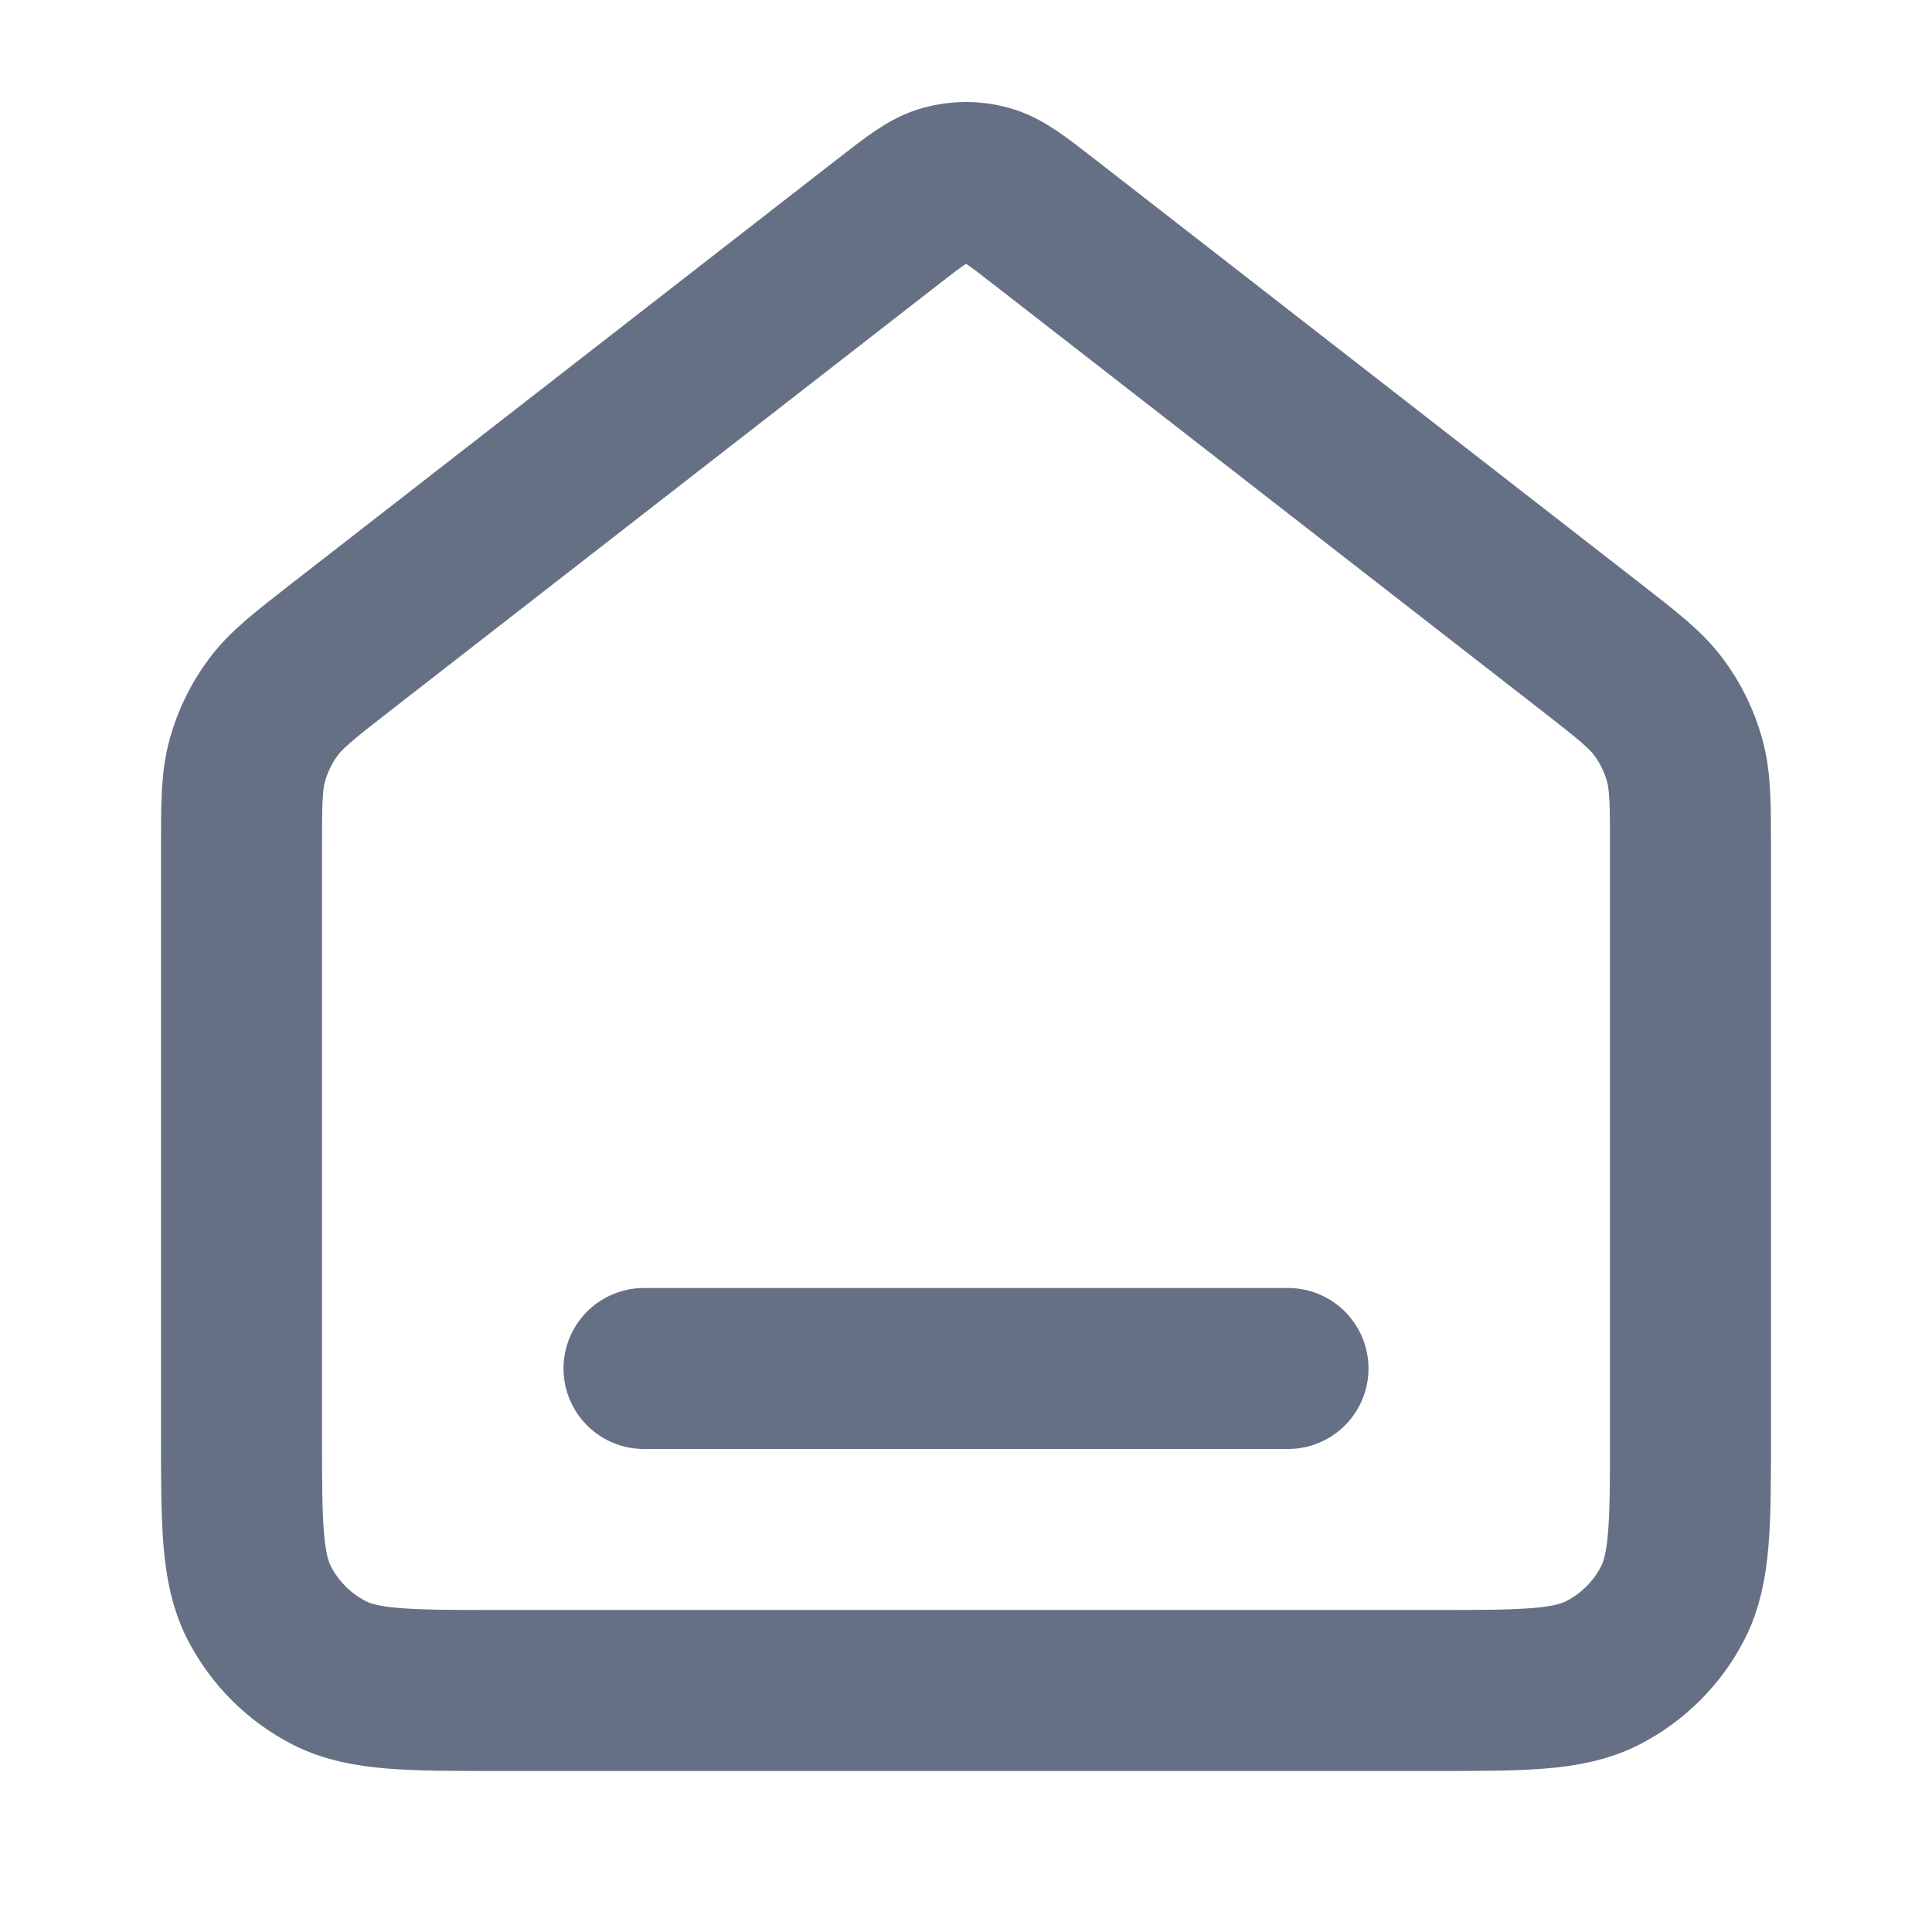
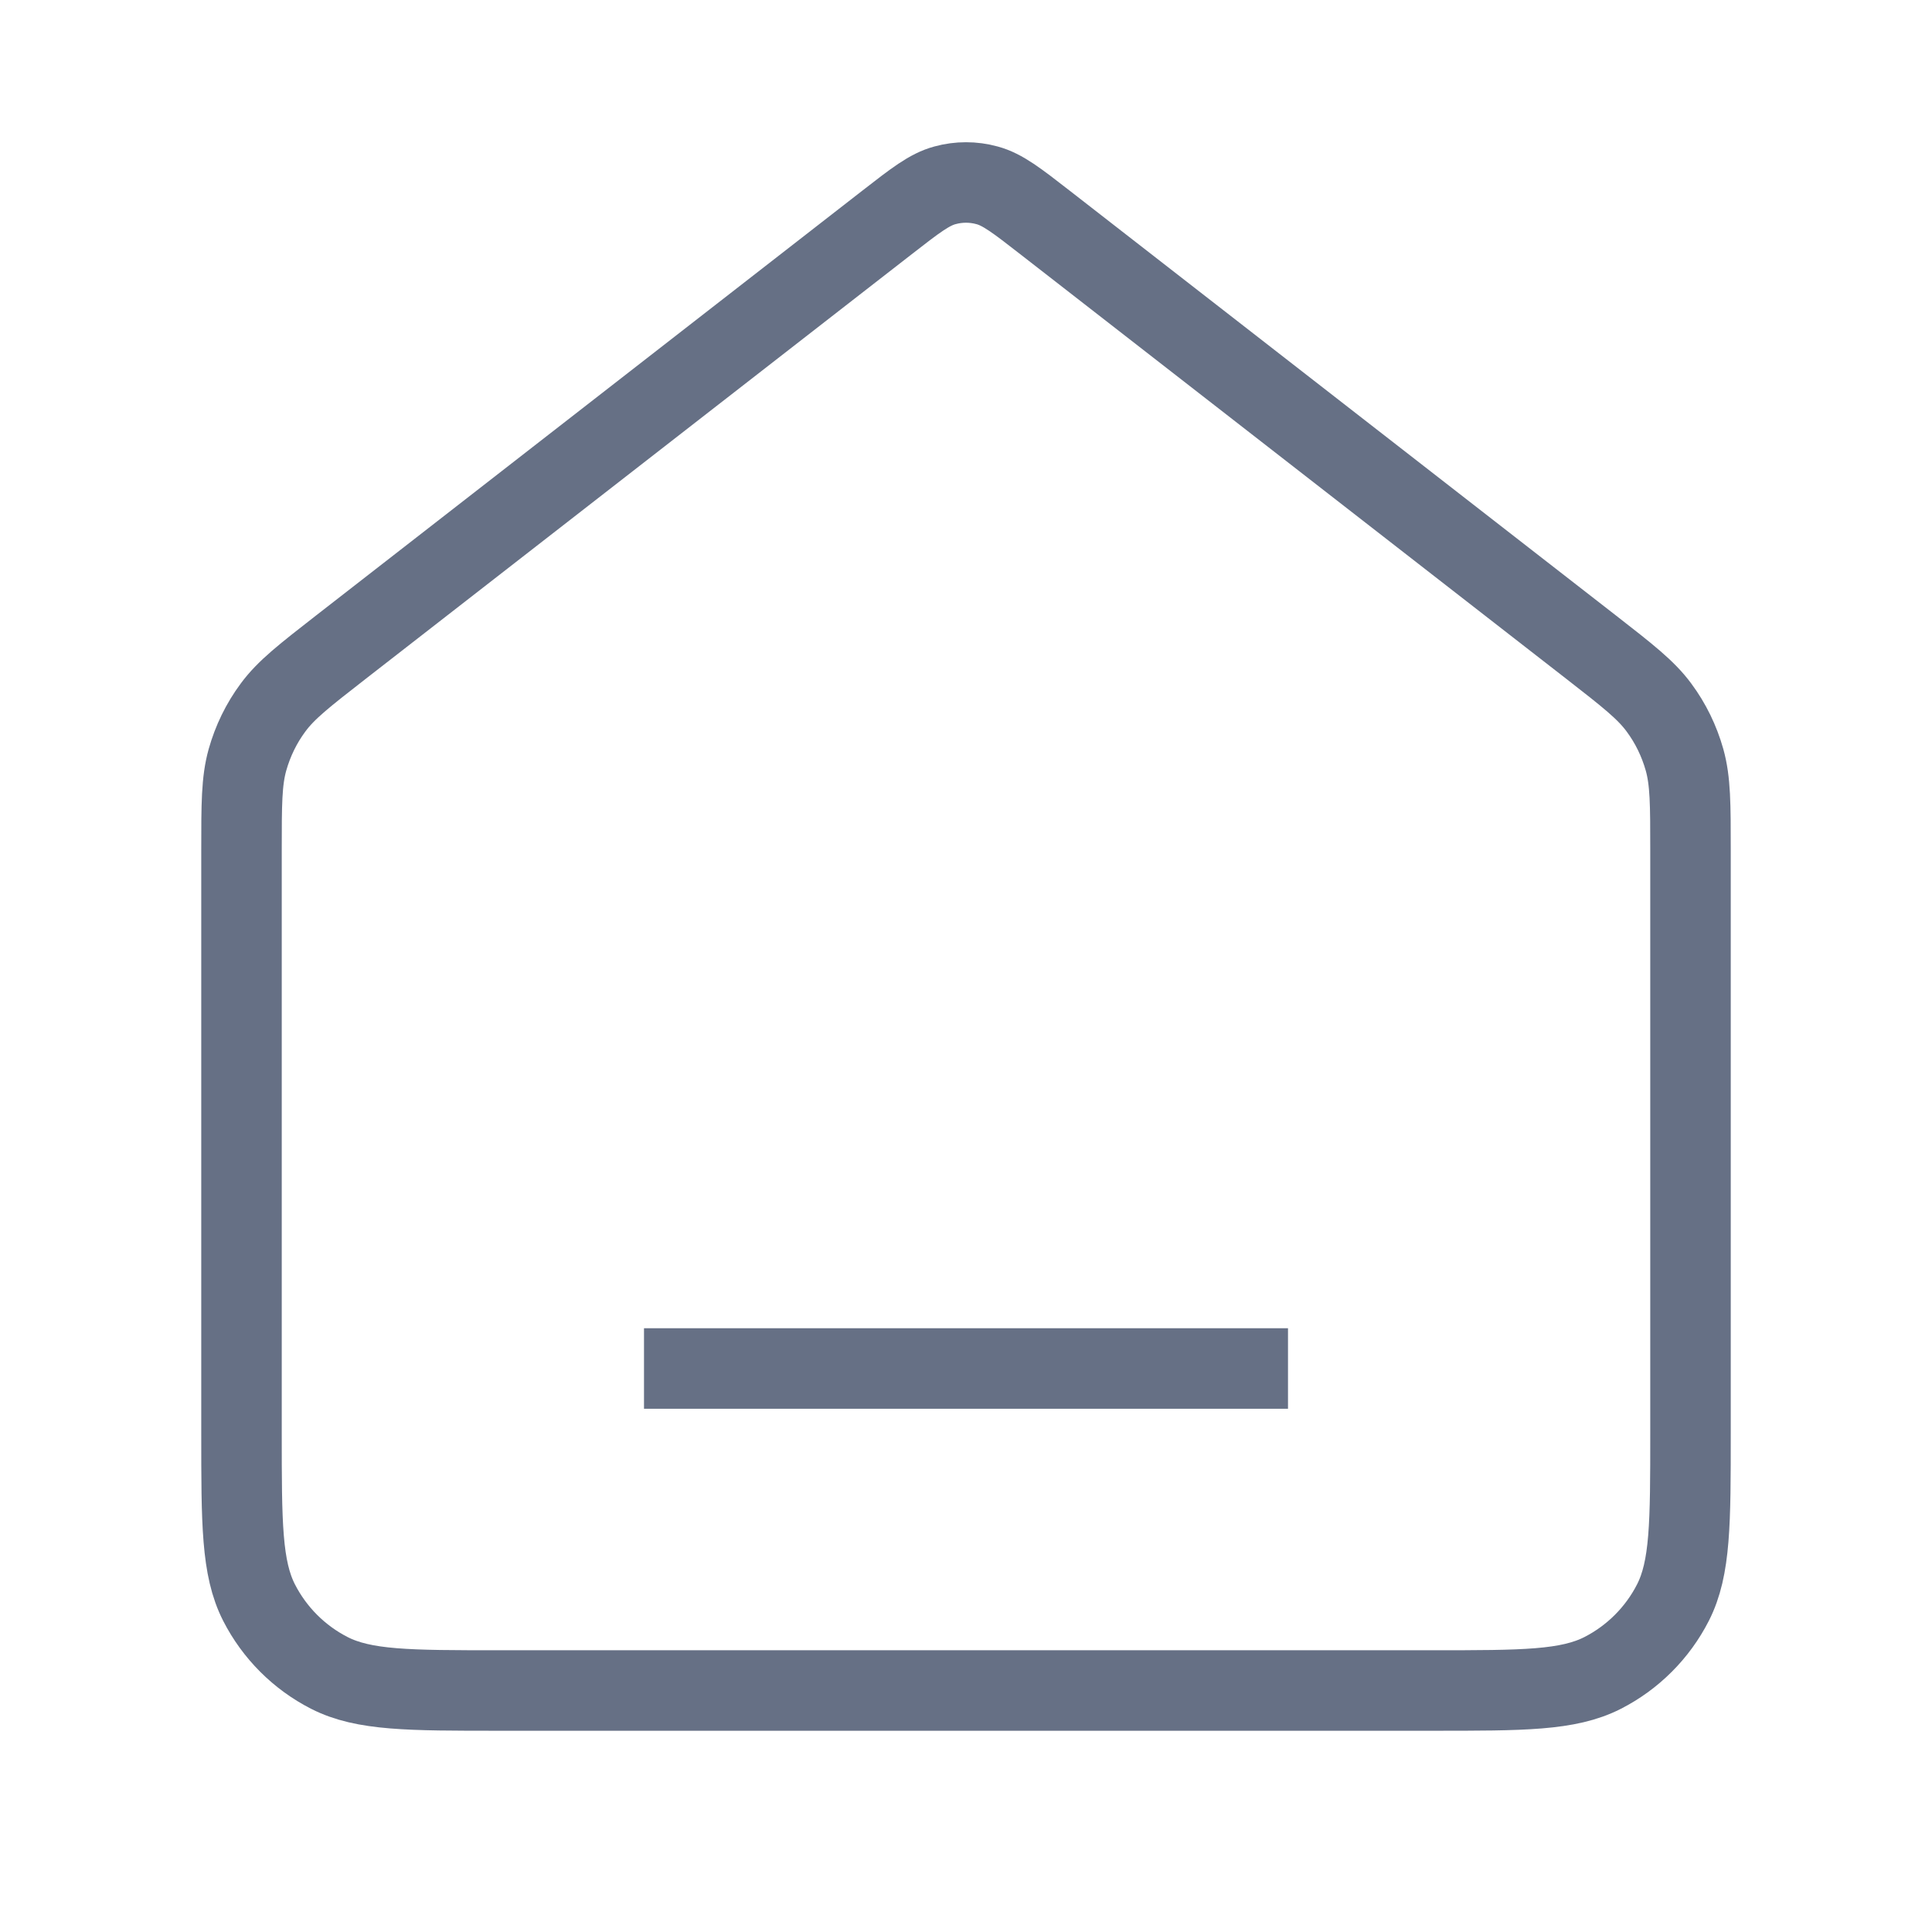
<svg xmlns="http://www.w3.org/2000/svg" width="24" height="24" viewBox="0 0 24 24" fill="none">
-   <path d="M8 17H16M11.018 2.764L4.235 8.039C3.782 8.392 3.555 8.568 3.392 8.789C3.247 8.984 3.14 9.205 3.074 9.439C3 9.704 3 9.991 3 10.565V17.8C3 18.92 3 19.48 3.218 19.908C3.41 20.284 3.716 20.59 4.092 20.782C4.52 21 5.08 21 6.2 21H17.8C18.92 21 19.48 21 19.908 20.782C20.284 20.59 20.59 20.284 20.782 19.908C21 19.48 21 18.92 21 17.8V10.565C21 9.991 21 9.704 20.926 9.439C20.86 9.205 20.753 8.984 20.608 8.789C20.445 8.568 20.218 8.392 19.765 8.039L12.982 2.764C12.631 2.491 12.455 2.354 12.261 2.302C12.09 2.255 11.91 2.255 11.739 2.302C11.545 2.354 11.369 2.491 11.018 2.764Z" stroke="#667085" stroke-width="2" stroke-linecap="round" stroke-linejoin="round" />
+   <path d="M8 17H16M11.018 2.764L4.235 8.039C3.782 8.392 3.555 8.568 3.392 8.789C3.247 8.984 3.14 9.205 3.074 9.439C3 9.704 3 9.991 3 10.565V17.8C3 18.92 3 19.48 3.218 19.908C3.41 20.284 3.716 20.59 4.092 20.782C4.52 21 5.08 21 6.2 21H17.8C18.92 21 19.48 21 19.908 20.782C20.284 20.59 20.59 20.284 20.782 19.908C21 19.48 21 18.92 21 17.8V10.565C21 9.991 21 9.704 20.926 9.439C20.86 9.205 20.753 8.984 20.608 8.789C20.445 8.568 20.218 8.392 19.765 8.039L12.982 2.764C12.631 2.491 12.455 2.354 12.261 2.302C12.09 2.255 11.91 2.255 11.739 2.302C11.545 2.354 11.369 2.491 11.018 2.764Z" stroke="#667085" strokeWidth="2" strokeLinecap="round" strokeLinejoin="round" />
</svg>
